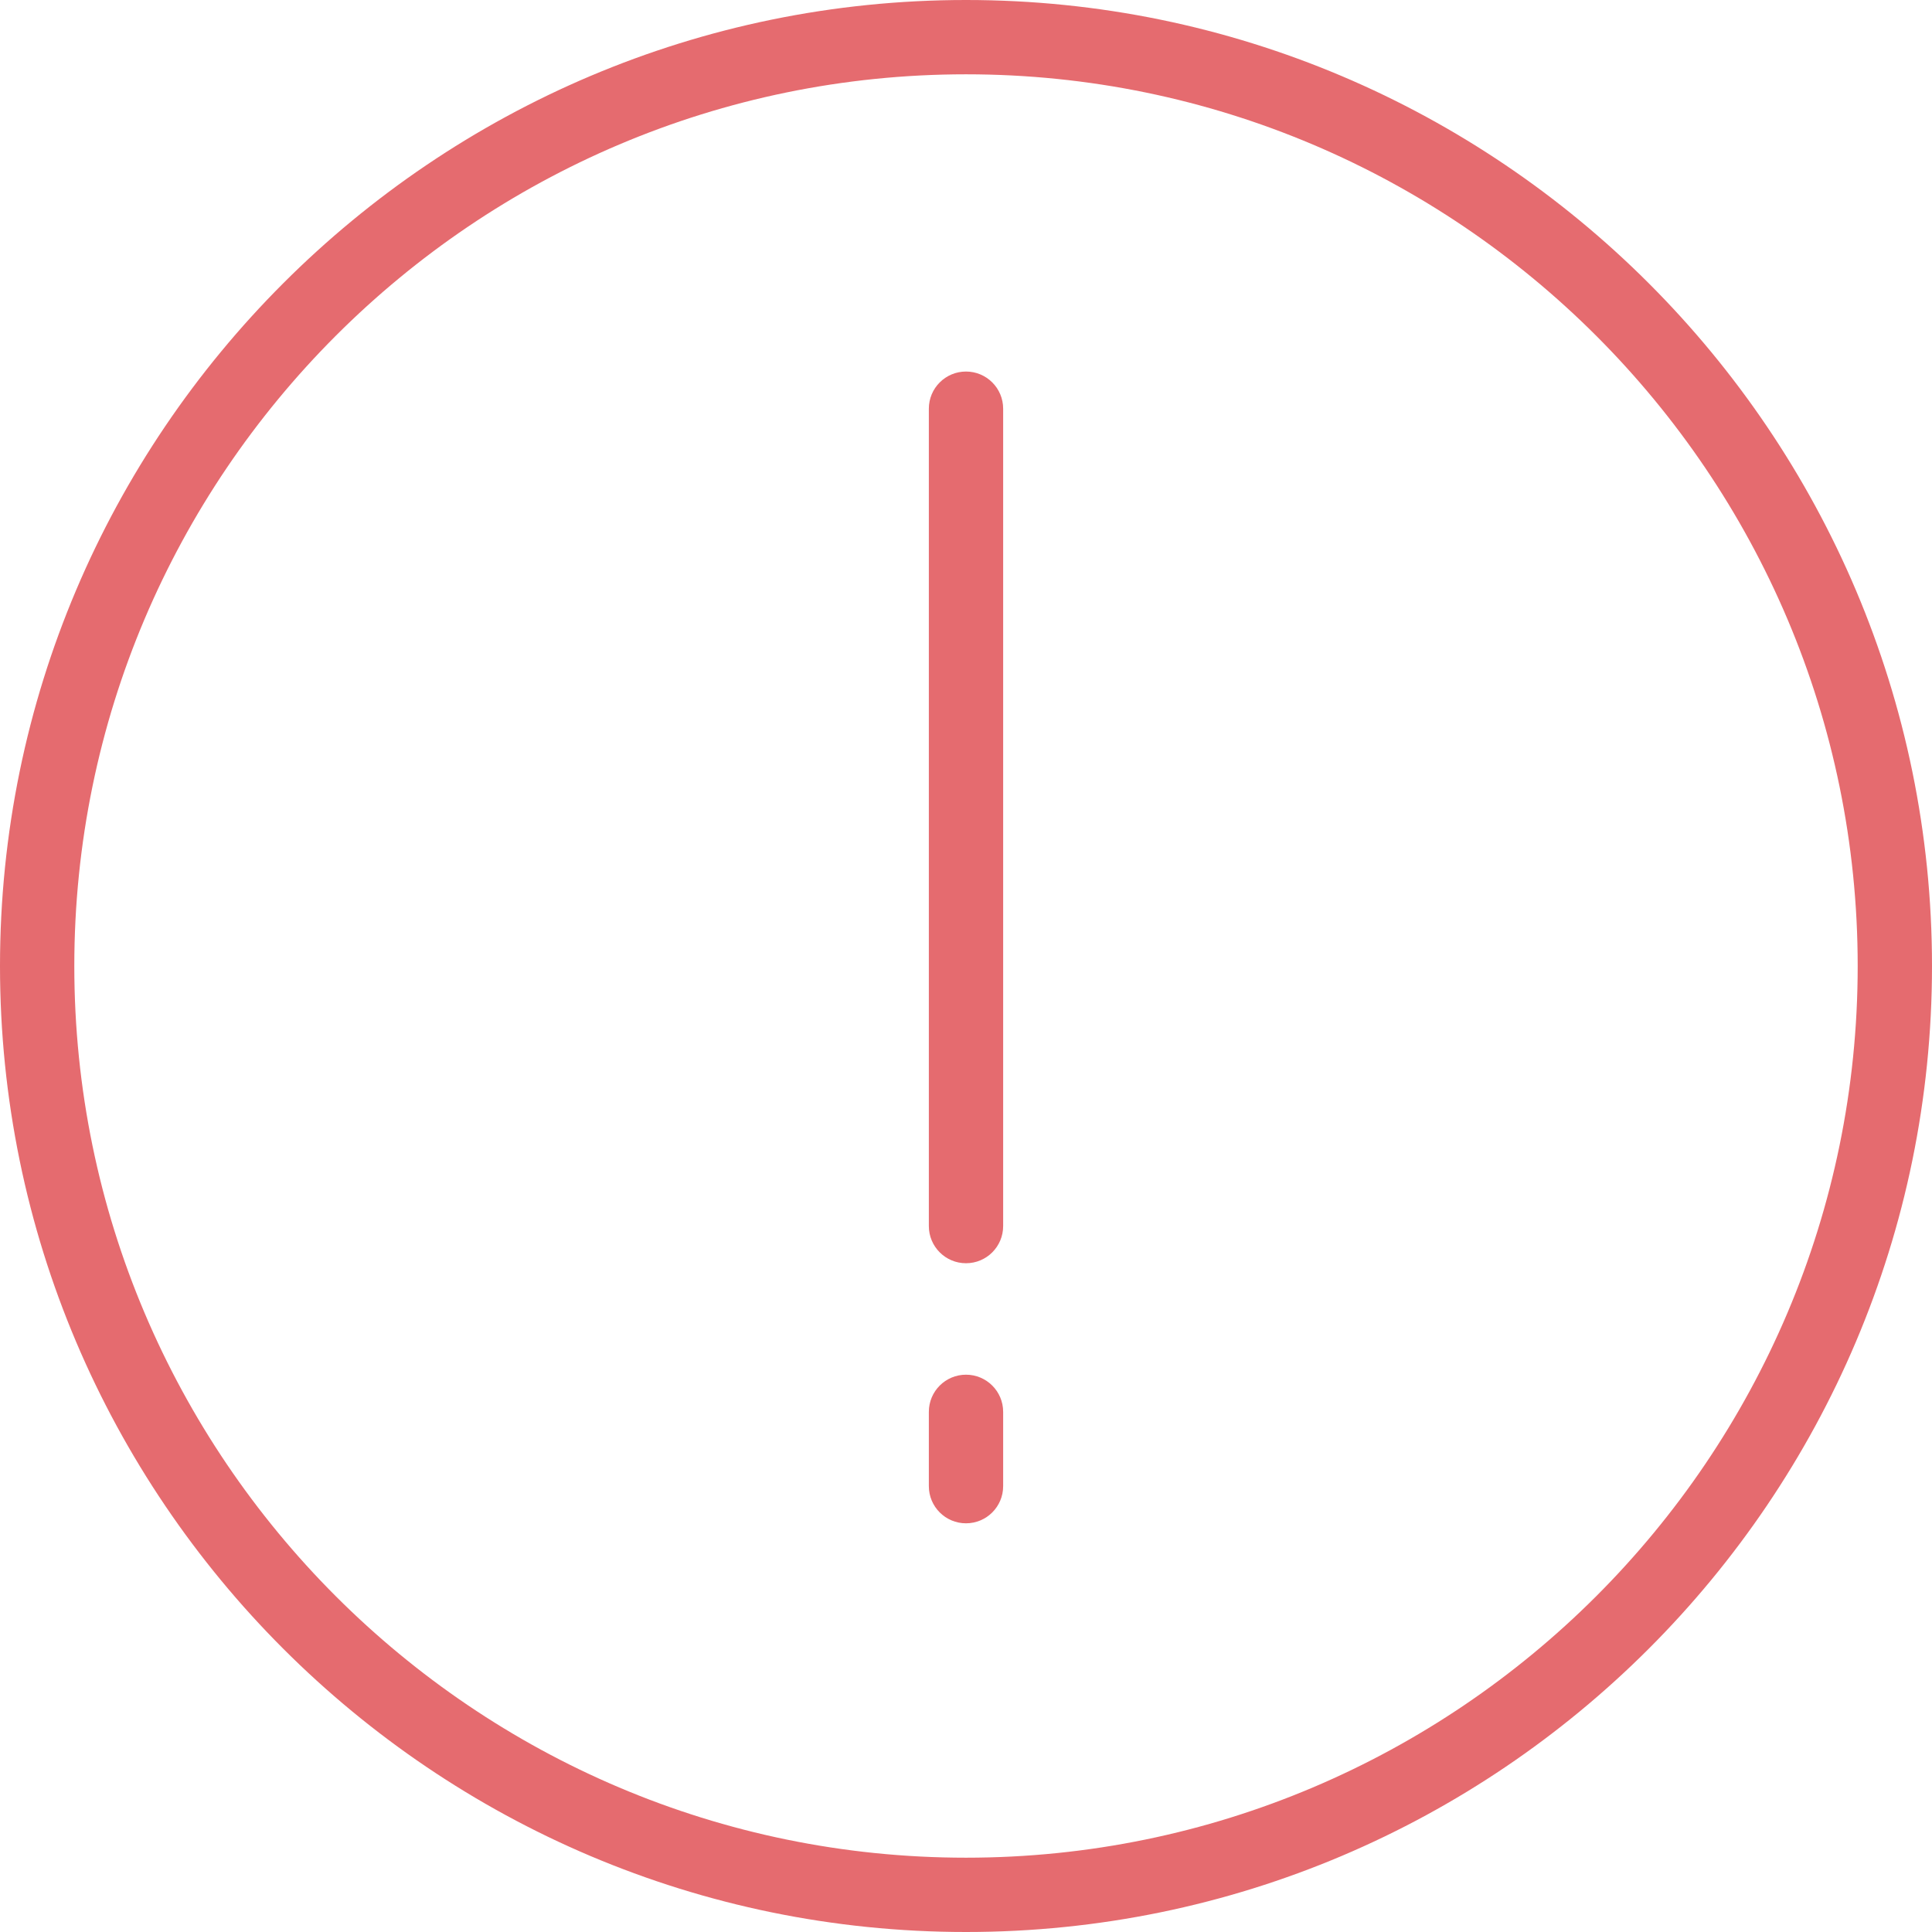
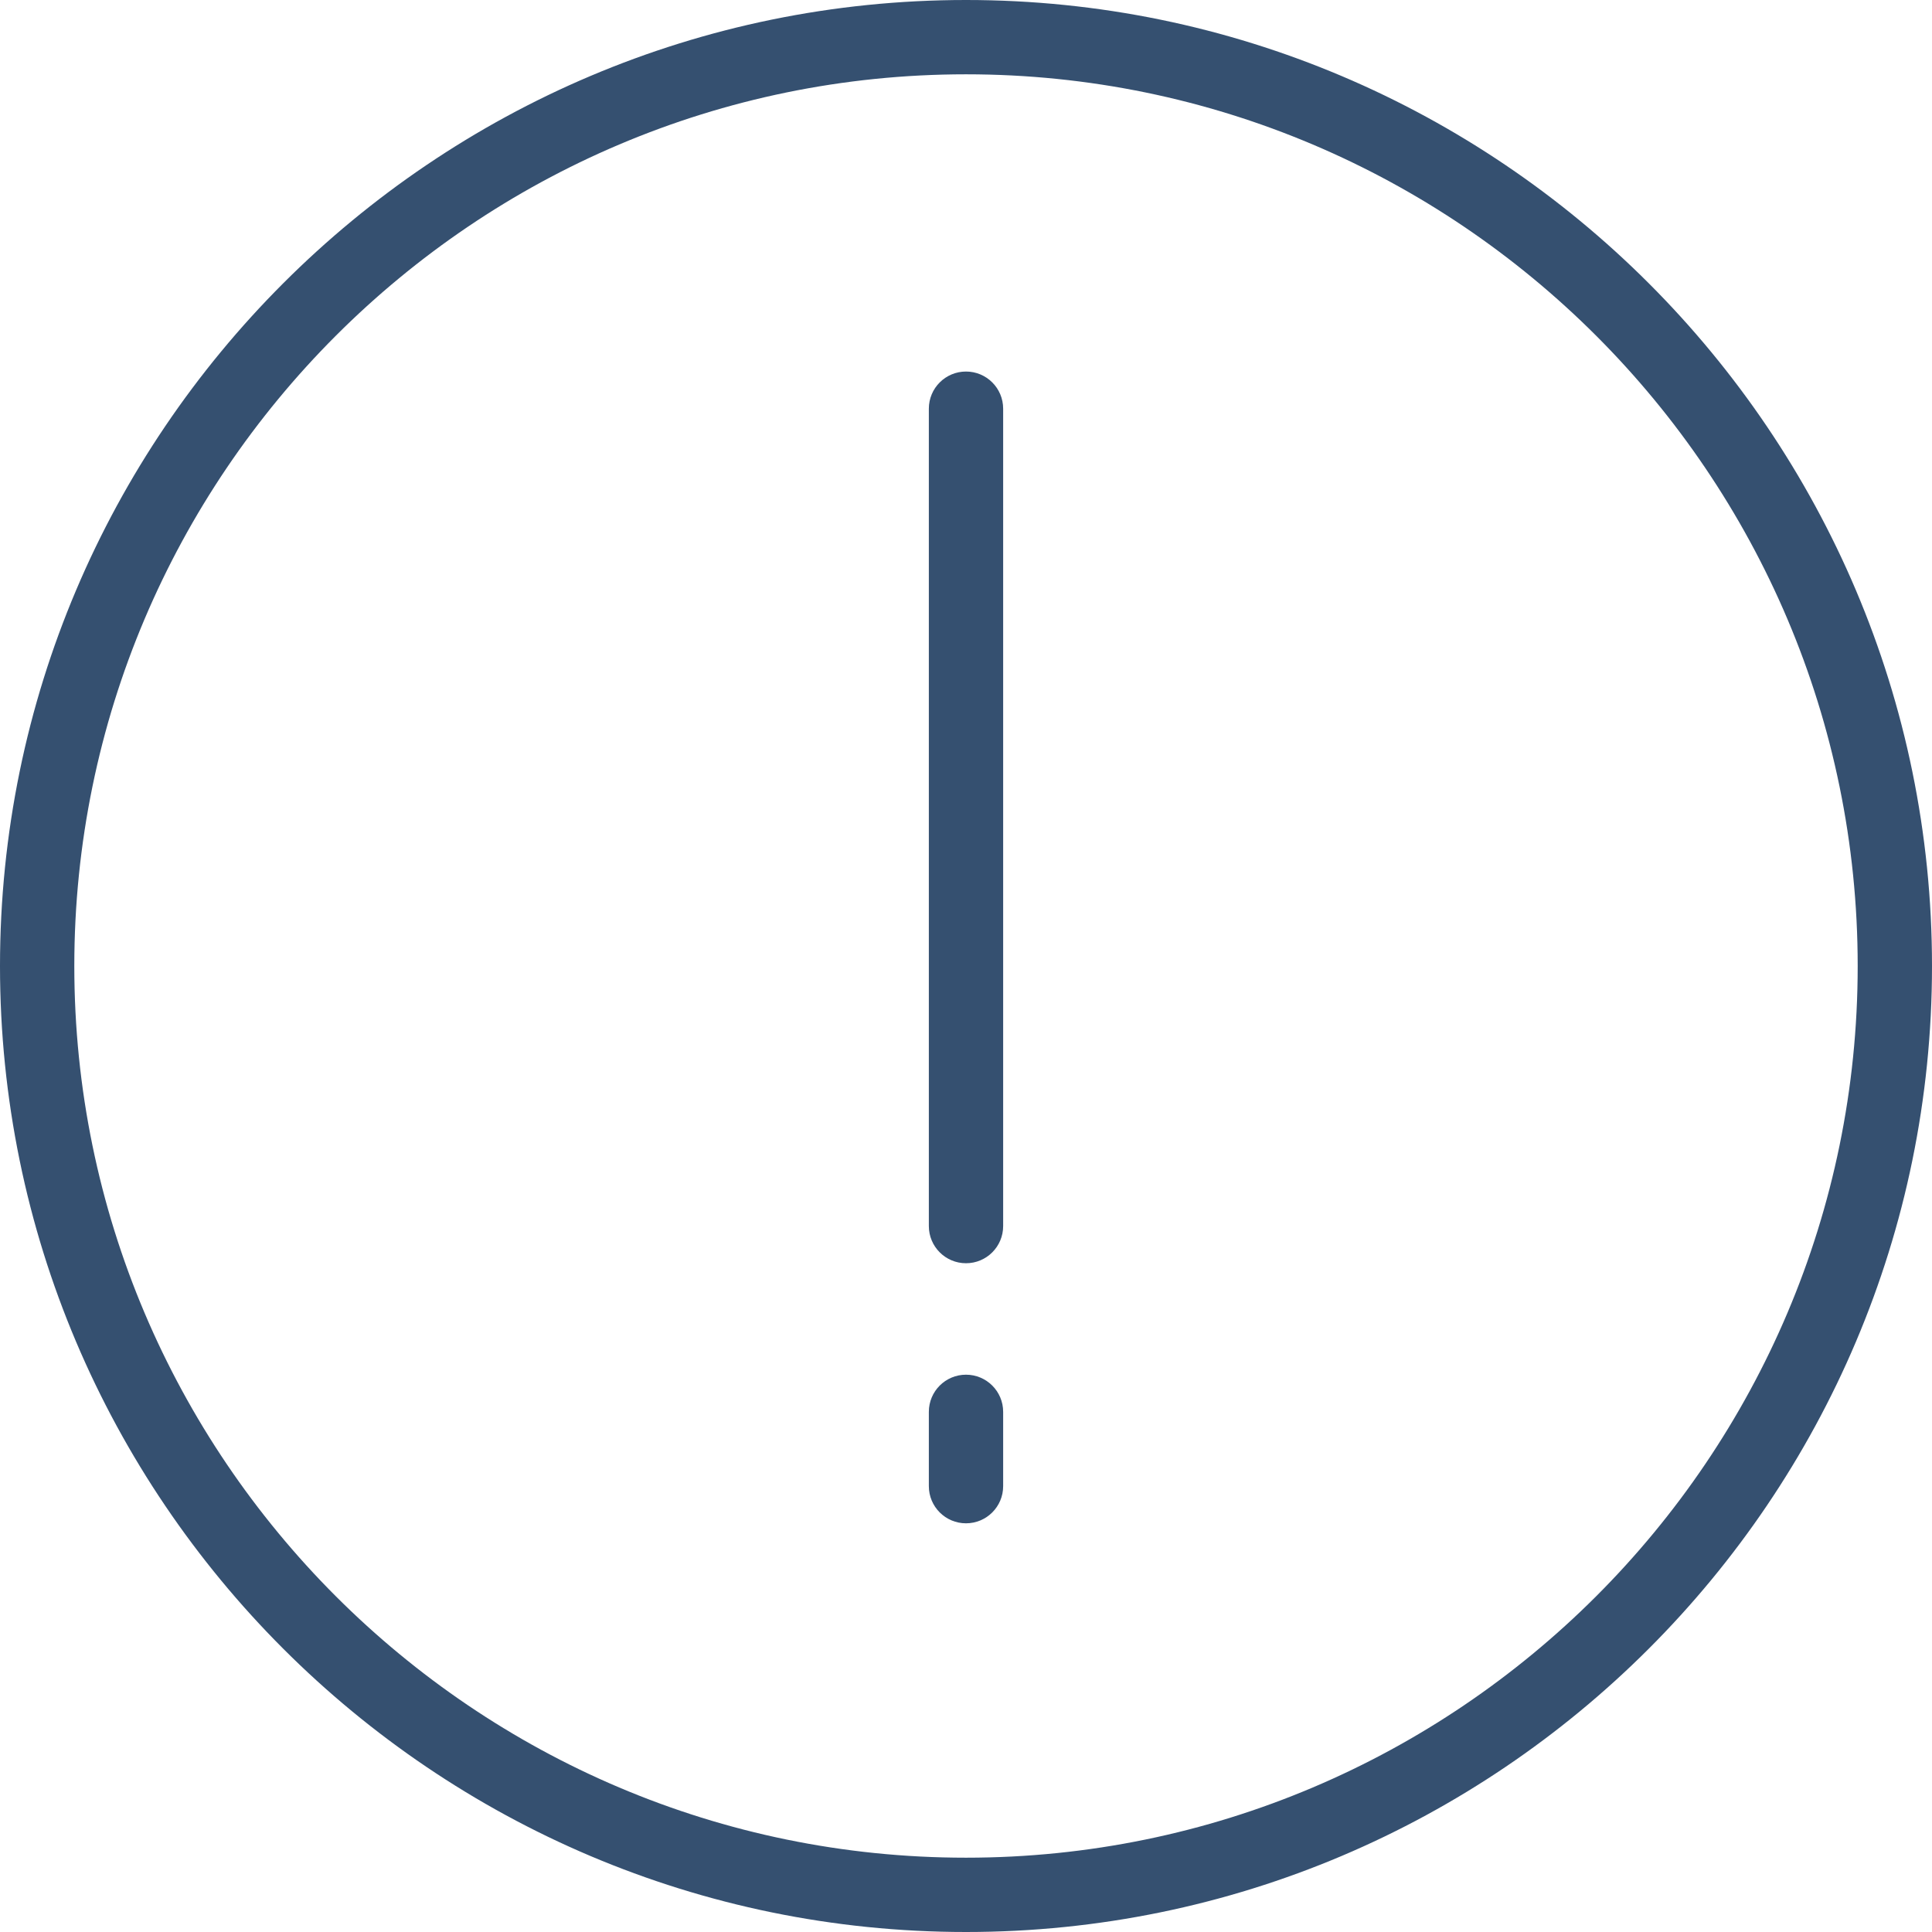
- <svg xmlns="http://www.w3.org/2000/svg" fill="#E56B6F" version="1.1" id="Capa_1" x="0px" y="0px" viewBox="0 0 52 52" style="enable-background:new 0 0 52 52;" xml:space="preserve">
+ <svg xmlns="http://www.w3.org/2000/svg" fill="#355070" version="1.1" id="Capa_1" x="0px" y="0px" viewBox="0 0 52 52" style="enable-background:new 0 0 52 52;" xml:space="preserve">
  <g>
    <path d="M26,0C11.664,0,0,11.663,0,26s11.664,26,26,26s26-11.663,26-26S40.336,0,26,0z M26,50C12.767,50,2,39.233,2,26   S12.767,2,26,2s24,10.767,24,24S39.233,50,26,50z" />
    <path d="M26,10c-0.552,0-1,0.447-1,1v22c0,0.553,0.448,1,1,1s1-0.447,1-1V11C27,10.447,26.552,10,26,10z" />
    <path d="M26,37c-0.552,0-1,0.447-1,1v2c0,0.553,0.448,1,1,1s1-0.447,1-1v-2C27,37.447,26.552,37,26,37z" />
  </g>
  <g>
</g>
  <g>
</g>
  <g>
</g>
  <g>
</g>
  <g>
</g>
  <g>
</g>
  <g>
</g>
  <g>
</g>
  <g>
</g>
  <g>
</g>
  <g>
</g>
  <g>
</g>
  <g>
</g>
  <g>
</g>
  <g>
</g>
</svg>
